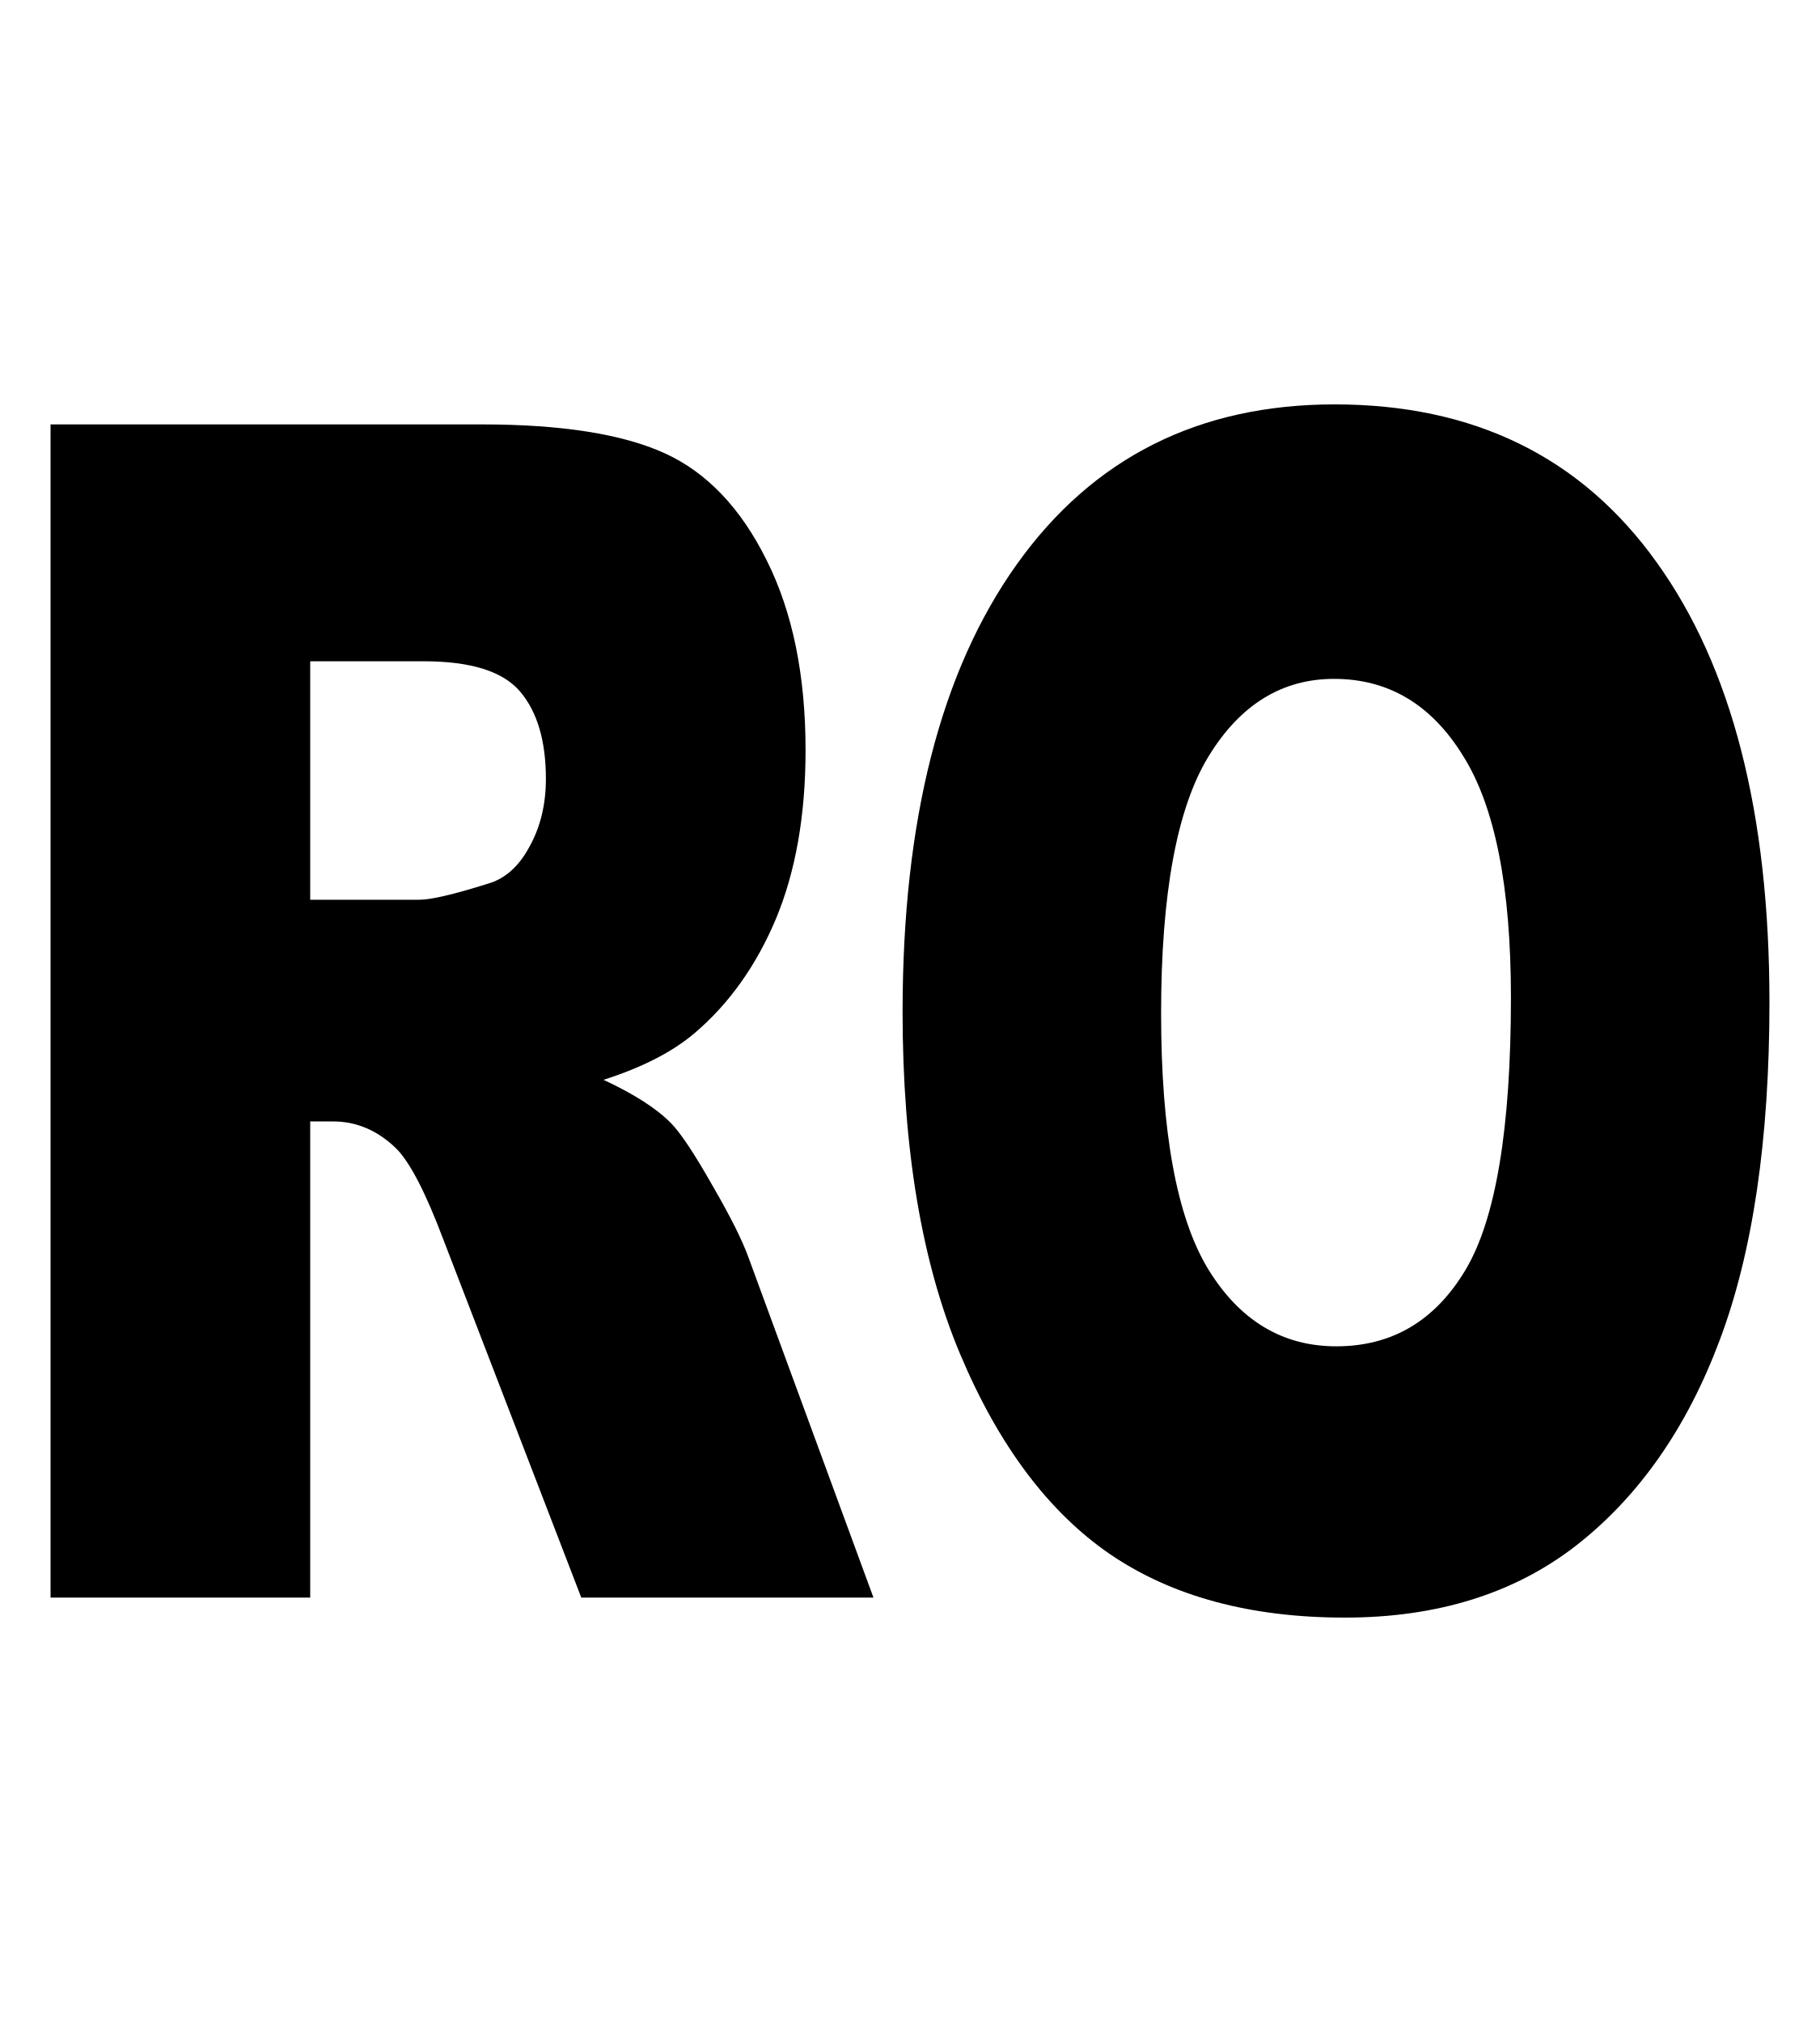
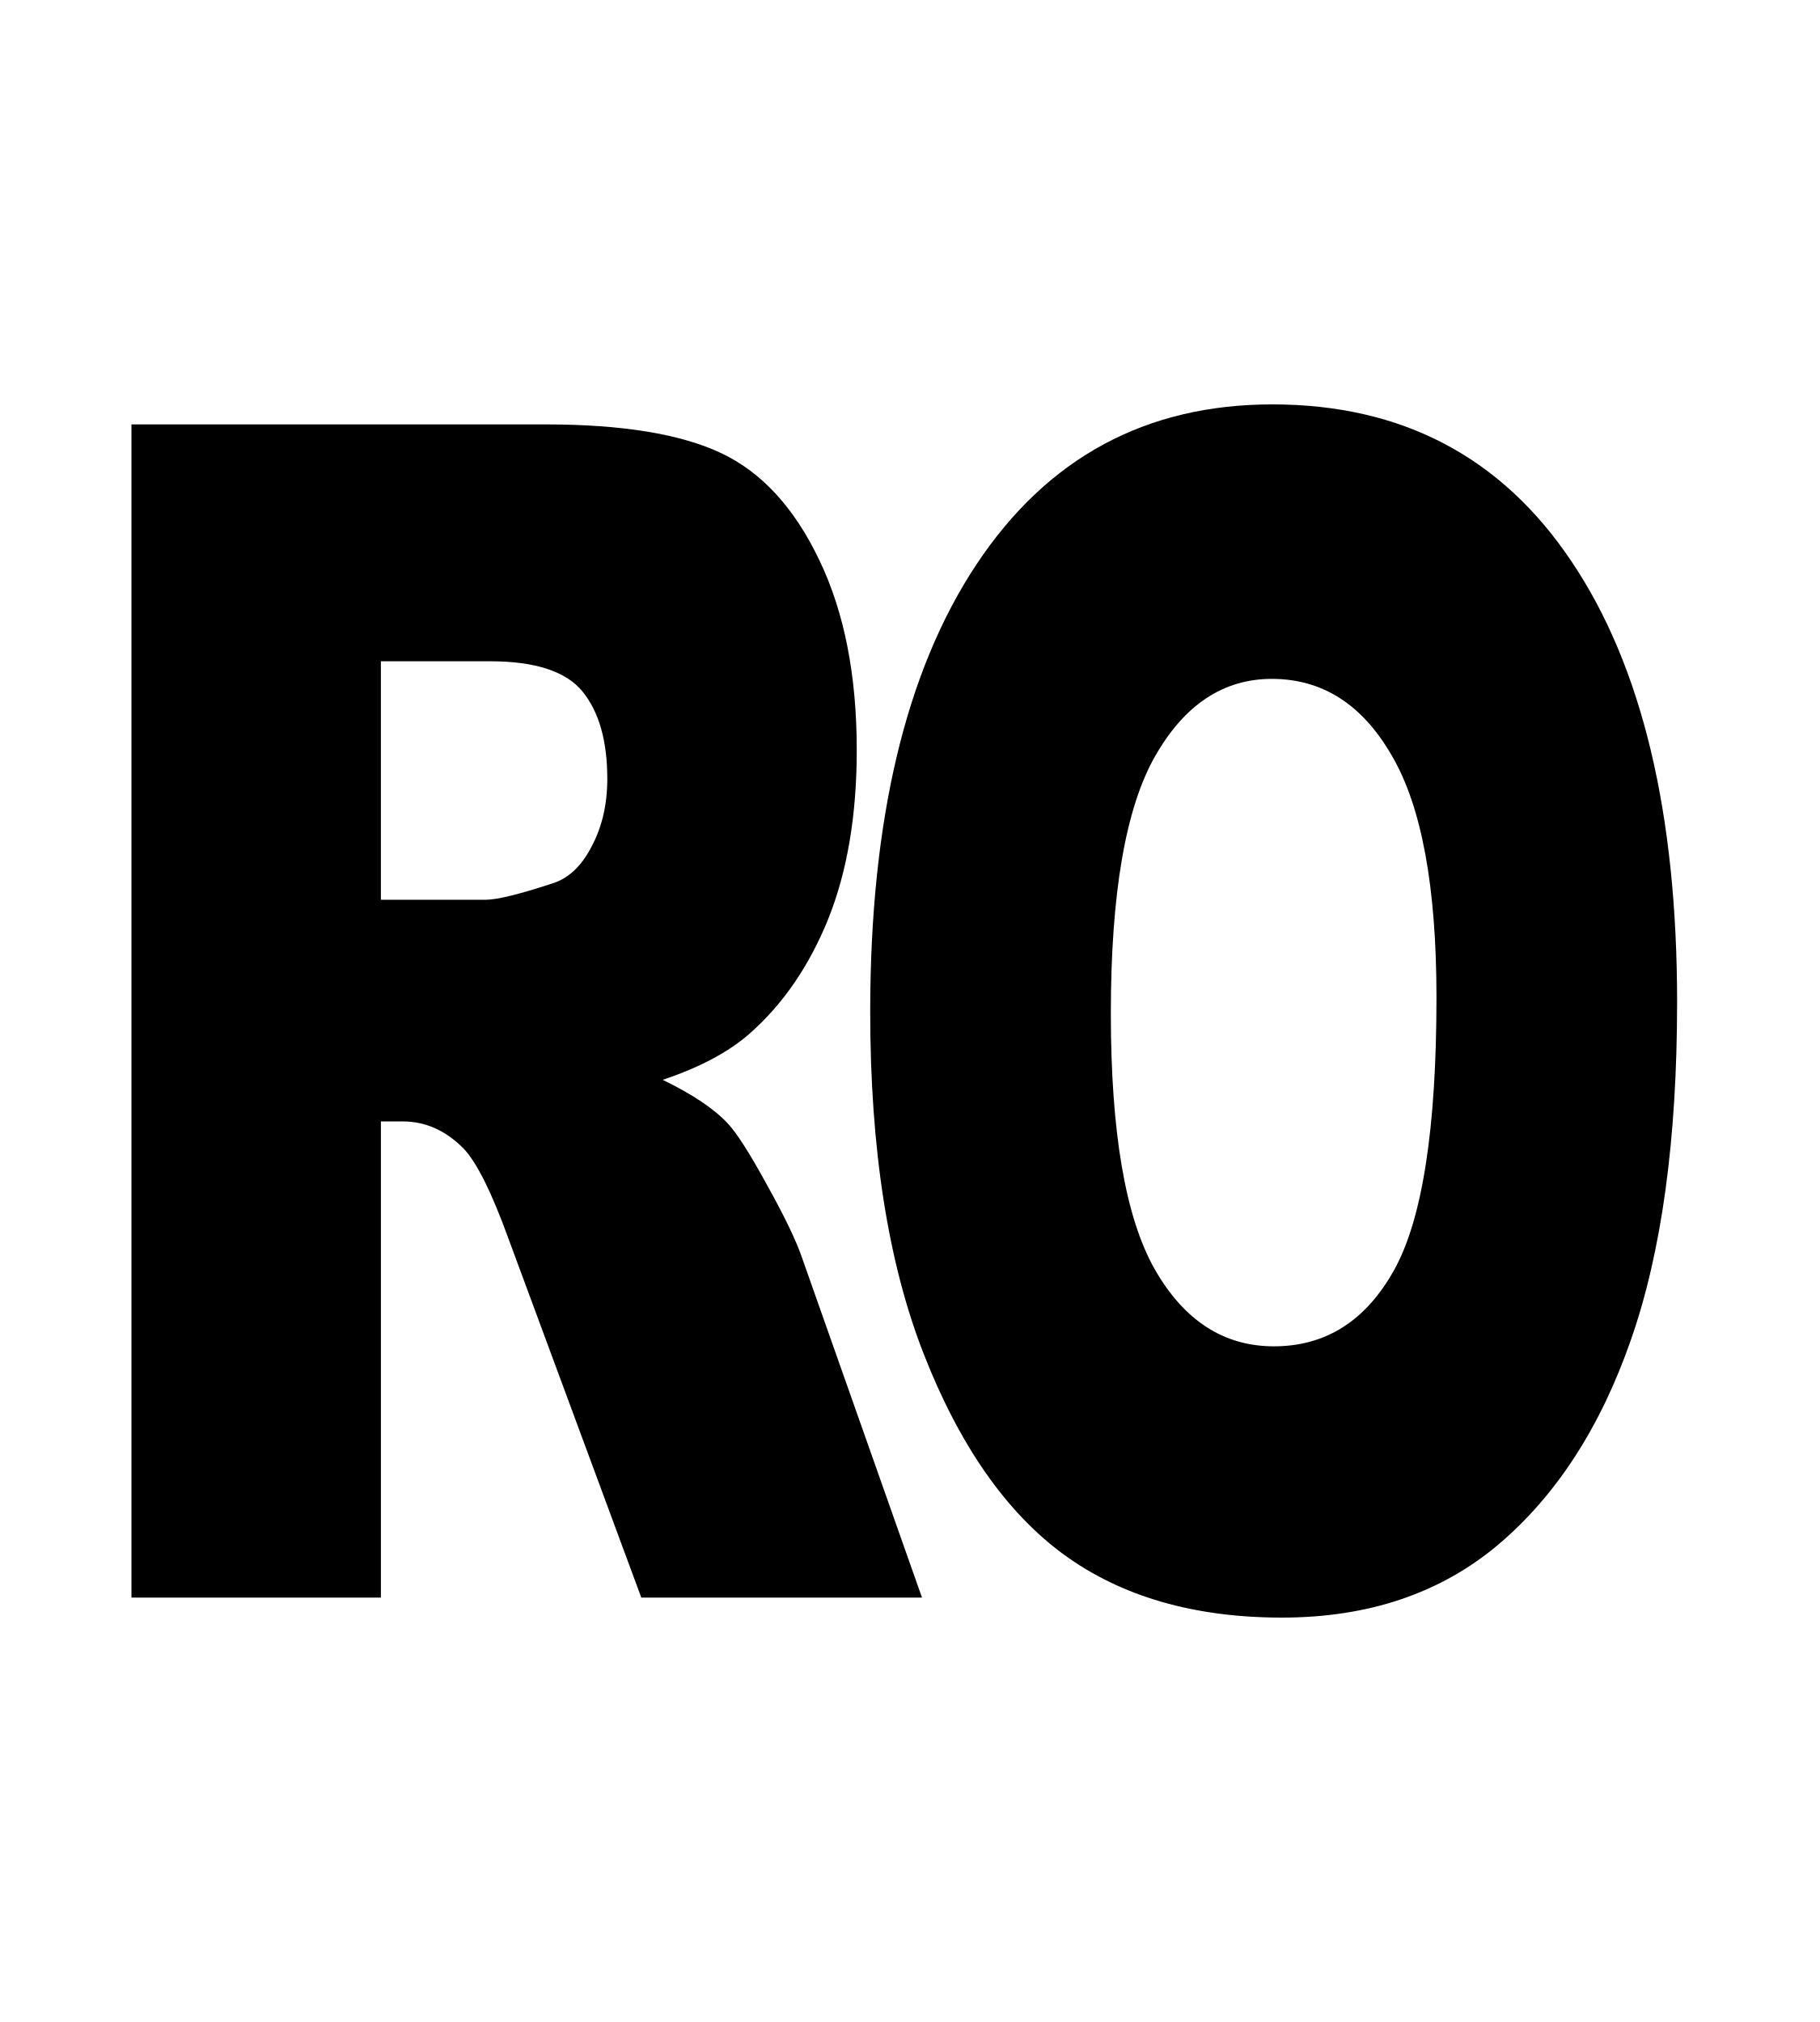
<svg xmlns="http://www.w3.org/2000/svg" version="1.1" id="Layer_1" x="0px" y="0px" viewBox="0 0 180 200" xml:space="preserve" width="180" height="200">
  <defs id="defs13" />
  <style type="text/css" id="style3">
	.st0{font-family:"Arial Black", "Arial Bold", Gadget, sans-serif;}
	.st1{font-size:118.401px;}
	
		.st2{fill-rule:evenodd;clip-rule:evenodd;fill:none;stroke:#000000;stroke-width:18.986;stroke-linecap:round;stroke-miterlimit:10;}
</style>
  <flowRoot xml:space="preserve" id="flowRoot3336" style="fill:black;stroke:none;stroke-opacity:1;stroke-width:1px;stroke-linejoin:miter;stroke-linecap:butt;fill-opacity:1;font-family:Arial;font-style:normal;font-weight:900;font-size:40px;line-height:125%;letter-spacing:0px;word-spacing:0px;-inkscape-font-specification:'Arial, Heavy';font-stretch:normal;font-variant:normal;text-anchor:middle;text-align:center;writing-mode:lr">
    <flowRegion id="flowRegion3338">
      <rect id="rect3340" width="142.589" height="86.721" x="17.511" y="69.919" />
    </flowRegion>
    <flowPara id="flowPara3342" />
  </flowRoot>
  <g transform="scale(0.844415,1.184252)" style="font-style:normal;font-variant:normal;font-weight:900;font-stretch:normal;font-size:136.889px;line-height:125%;font-family:Arial;-inkscape-font-specification:'Arial, Heavy';text-align:center;letter-spacing:0px;word-spacing:0px;writing-mode:lr-tb;text-anchor:middle;fill:#000000;fill-opacity:1;stroke:none;stroke-width:1px;stroke-linecap:butt;stroke-linejoin:miter;stroke-opacity:1" id="text3344">
-     <path d="m 5.921,133.435 0,-97.988 50.464,0 q 14.036,0 21.456,2.406 7.419,2.406 11.964,8.957 4.545,6.484 4.545,15.841 0,8.155 -3.476,14.103 -3.476,5.882 -9.558,9.558 -3.877,2.339 -10.628,3.877 5.414,1.805 7.887,3.609 1.671,1.203 4.812,5.147 3.208,3.944 4.278,6.082 l 14.638,28.407 -34.222,0 -16.175,-29.944 q -3.075,-5.815 -5.481,-7.553 -3.275,-2.273 -7.419,-2.273 l -2.674,0 0,39.77 -30.412,0 z m 30.412,-58.285 12.766,0 q 2.072,0 8.021,-1.337 3.008,-0.602 4.879,-3.075 1.938,-2.473 1.938,-5.681 0,-4.746 -3.008,-7.286 -3.008,-2.54 -11.296,-2.54 l -13.301,0 0,19.918 z" style="" id="path4905" />
-     <path d="m 105.714,84.508 q 0,-23.996 13.368,-37.364 13.368,-13.368 37.23,-13.368 24.464,0 37.698,13.168 13.234,13.101 13.234,36.762 0,17.178 -5.815,28.207 -5.748,10.962 -16.71,17.111 -10.895,6.082 -27.204,6.082 -16.576,0 -27.471,-5.28 -10.828,-5.28 -17.579,-16.71 -6.751,-11.43 -6.751,-28.608 z m 30.279,0.134 q 0,14.839 5.481,21.322 5.548,6.484 15.039,6.484 9.759,0 15.106,-6.35 5.347,-6.35 5.347,-22.793 0,-13.836 -5.615,-20.186 -5.548,-6.417 -15.106,-6.417 -9.157,0 -14.705,6.484 -5.548,6.484 -5.548,21.456 z" style="" id="path4907" />
+     <path d="m 15.395,133.435 0,-97.988 48.479,0 q 13.484,0 20.612,2.406 7.127,2.406 11.494,8.957 4.366,6.484 4.366,15.841 0,8.155 -3.339,14.103 -3.339,5.882 -9.182,9.558 -3.724,2.339 -10.209,3.877 5.201,1.805 7.577,3.609 1.605,1.203 4.623,5.147 3.082,3.944 4.109,6.082 l 14.062,28.407 -32.876,0 -15.539,-29.944 Q 56.618,97.676 54.307,95.938 51.161,93.665 47.18,93.665 l -2.568,0 0,39.77 -29.216,0 z m 29.216,-58.285 12.264,0 q 1.991,0 7.705,-1.337 2.889,-0.602 4.687,-3.075 1.862,-2.473 1.862,-5.681 0,-4.746 -2.889,-7.286 -2.889,-2.54 -10.852,-2.54 l -12.778,0 0,19.918 z" id="path4905" />
+     <path d="m 101.922,84.508 q 0,-23.996 12.443,-37.364 12.443,-13.368 34.655,-13.368 22.771,0 35.09,13.168 12.319,13.101 12.319,36.762 0,17.178 -5.413,28.207 -5.351,10.962 -15.554,17.111 -10.141,6.082 -25.322,6.082 -15.43,0 -25.571,-5.28 -10.079,-5.28 -16.363,-16.71 -6.284,-11.43 -6.284,-28.608 z m 28.184,0.134 q 0,14.839 5.102,21.322 5.164,6.484 13.999,6.484 9.084,0 14.061,-6.35 4.977,-6.35 4.977,-22.793 0,-13.836 -5.226,-20.186 -5.164,-6.417 -14.061,-6.417 -8.524,0 -13.688,6.484 -5.164,6.484 -5.164,21.456 z" id="path4907" />
  </g>
</svg>
